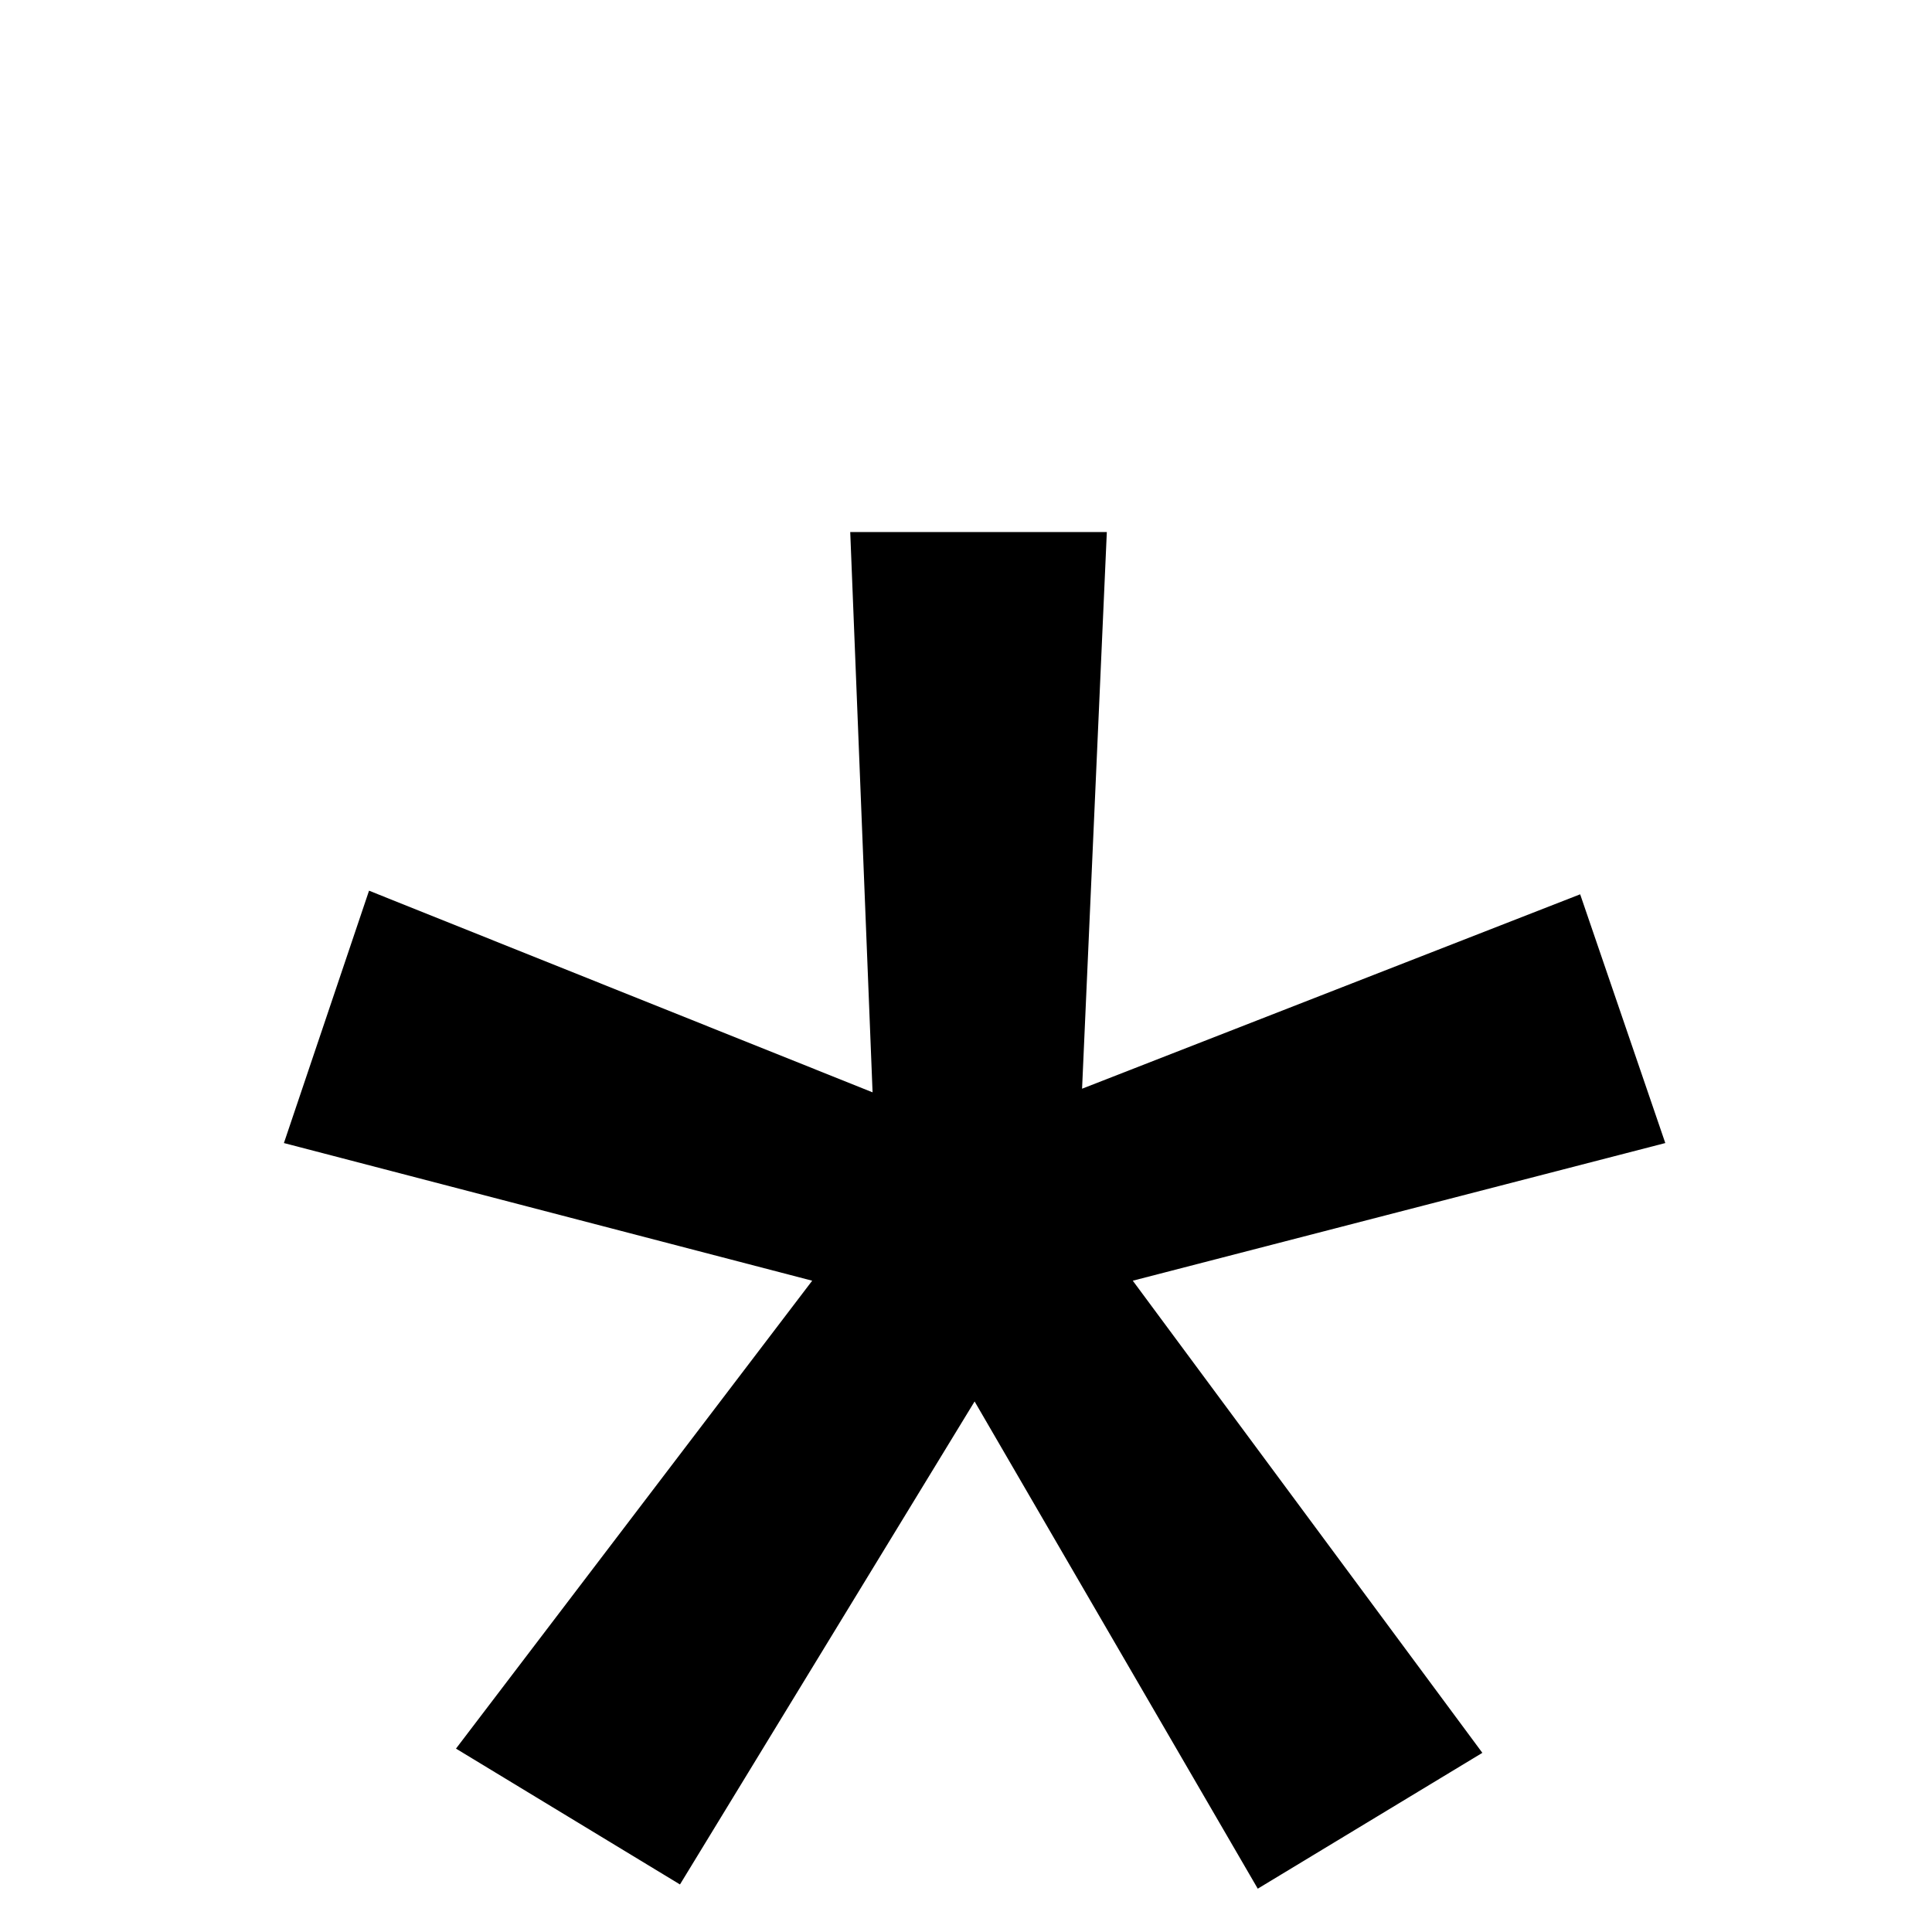
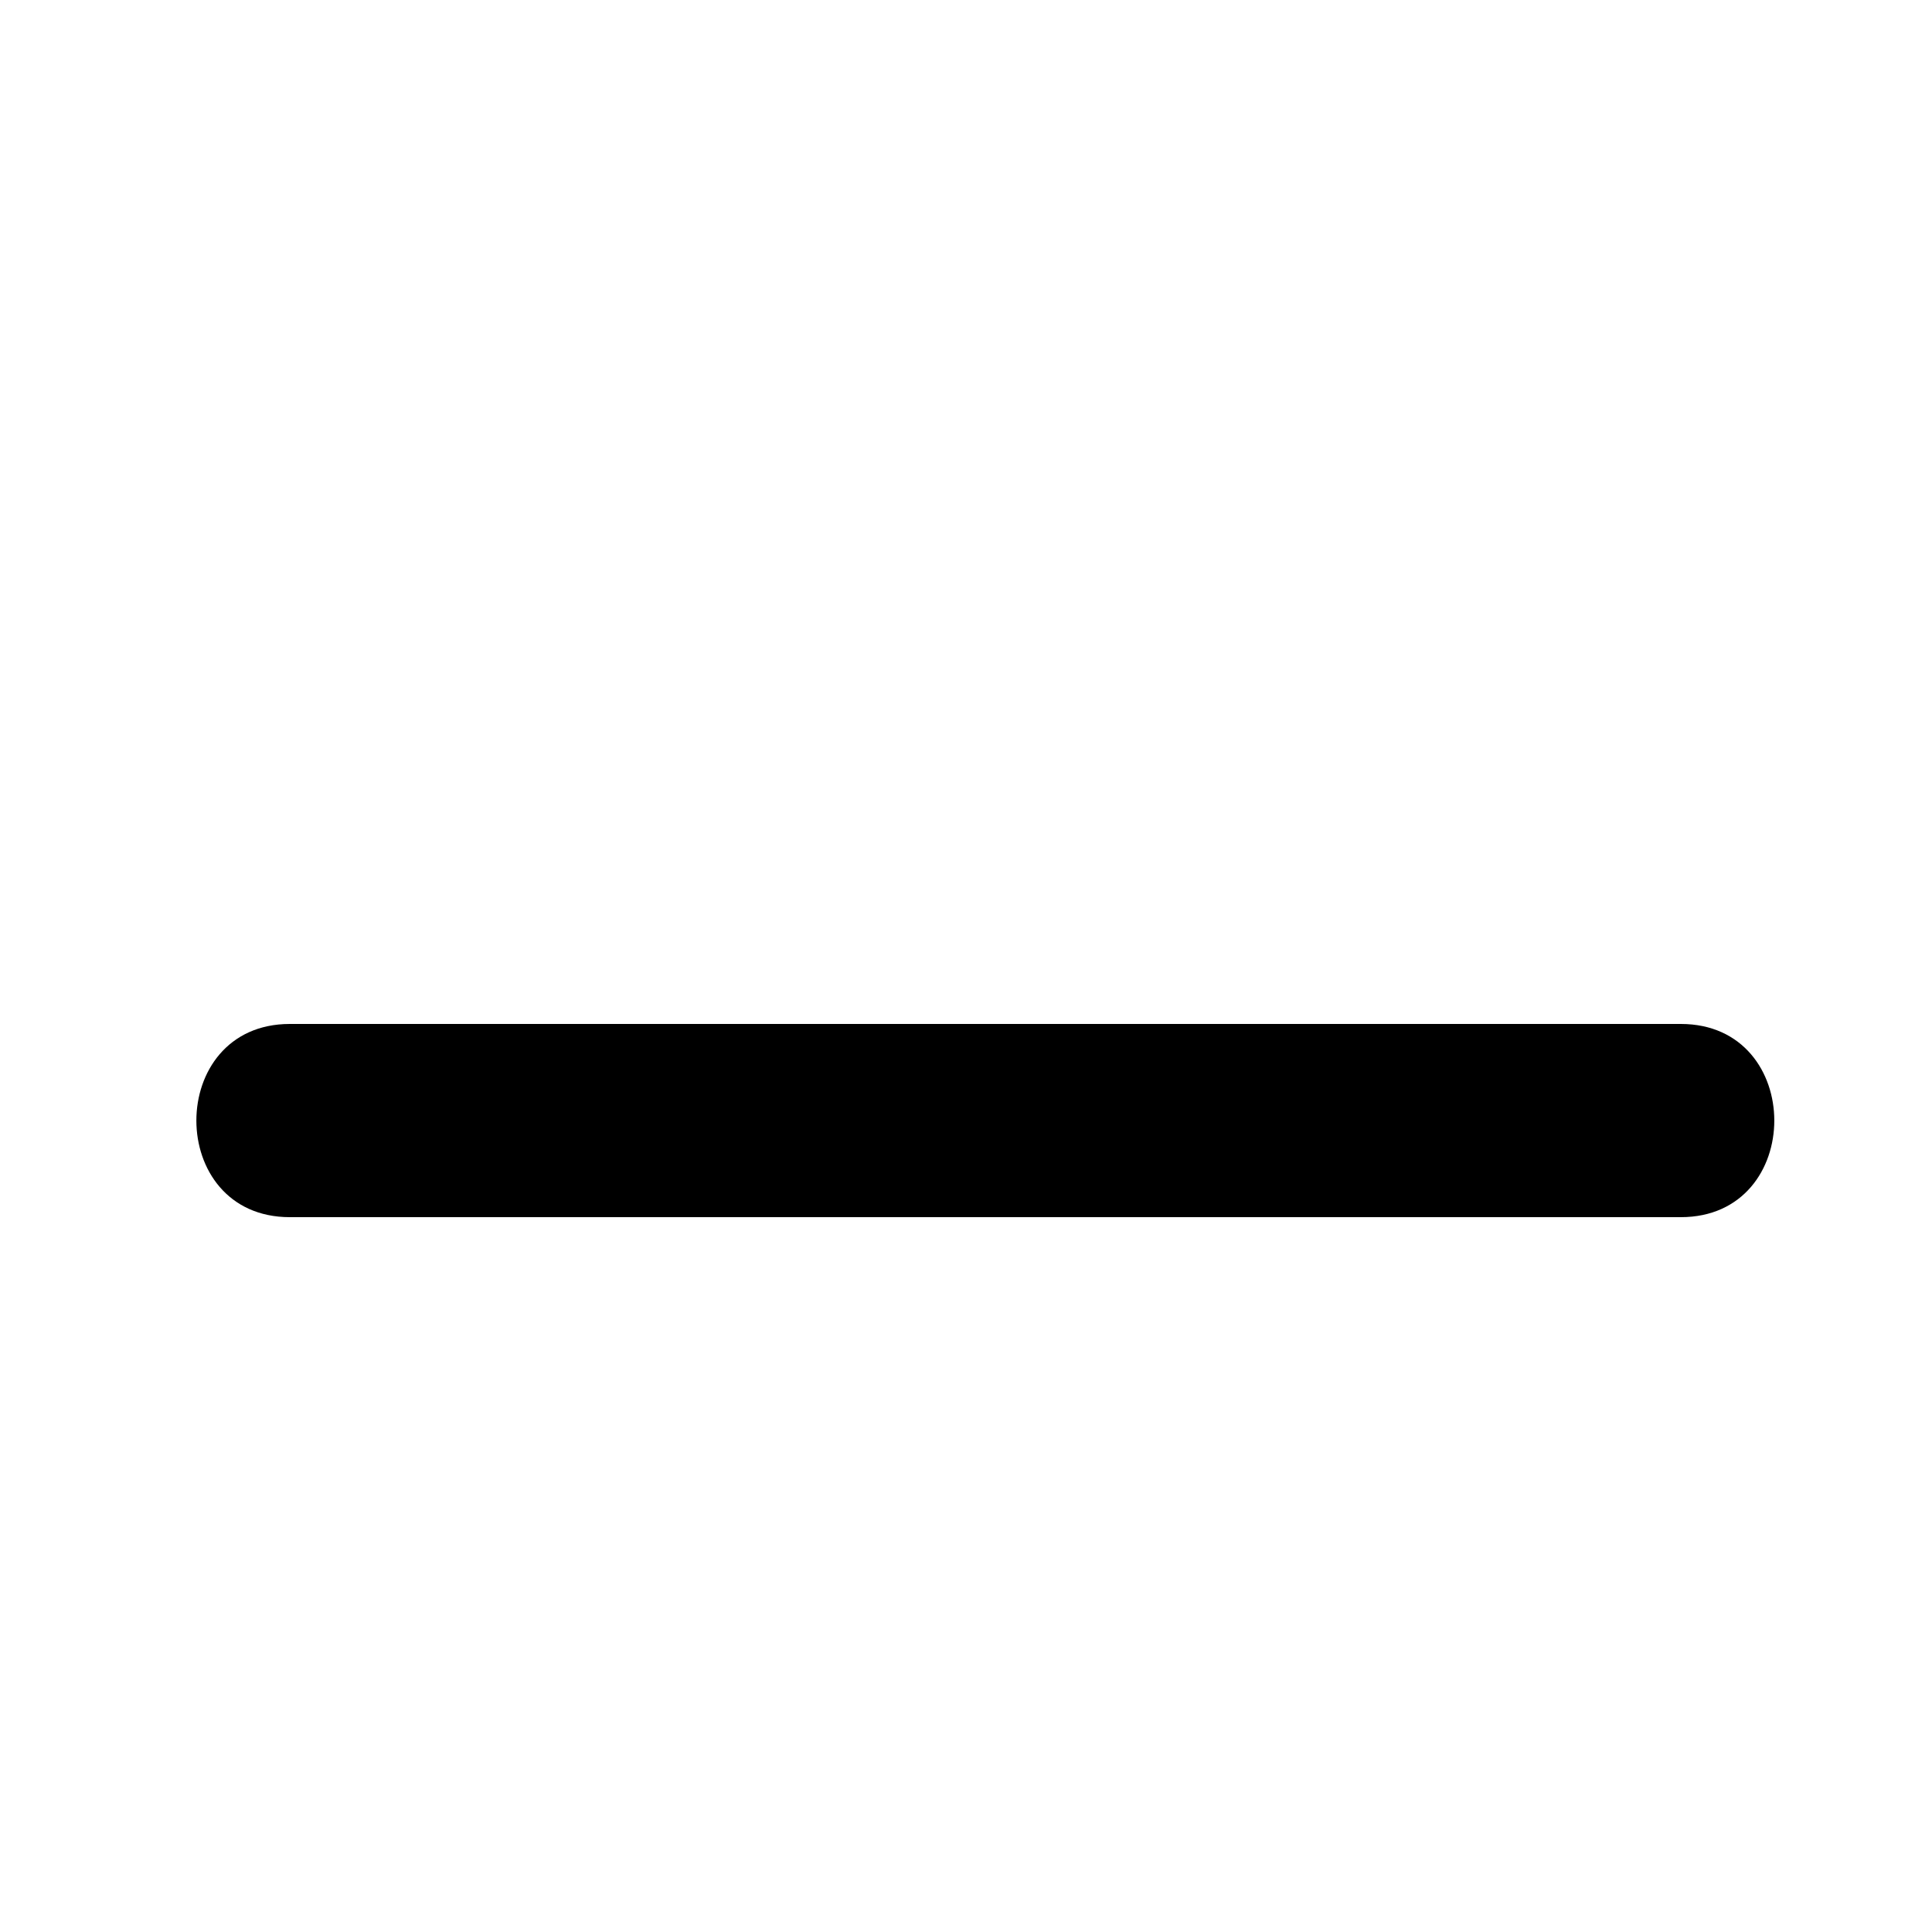
- <svg xmlns="http://www.w3.org/2000/svg" version="1.1" width="50" height="50" id="svg2" xml:space="preserve">
-   <defs id="defs6" />
-   <text id="text3045" font-size="100" y="82.568" x="5.737" style="font-size:100px;font-family:arial">*</text>
+ <svg xmlns="http://www.w3.org/2000/svg" version="1.1" id="svg2" x="0px" y="0px" width="50px" height="50px" viewBox="0 0 50 50" enable-background="new 0 0 50 50" xml:space="preserve">
+   <g>
+     <line x1="7.5" y1="29" x2="43.5" y2="29" />
+     <g>
+       <path d="M7.5,31.5c12,0,24,0,36,0c3.225,0,3.225-5,0-5c-12,0-24,0-36,0C4.276,26.5,4.276,31.5,7.5,31.5L7.5,31.5z" />
+     </g>
+   </g>
</svg>
